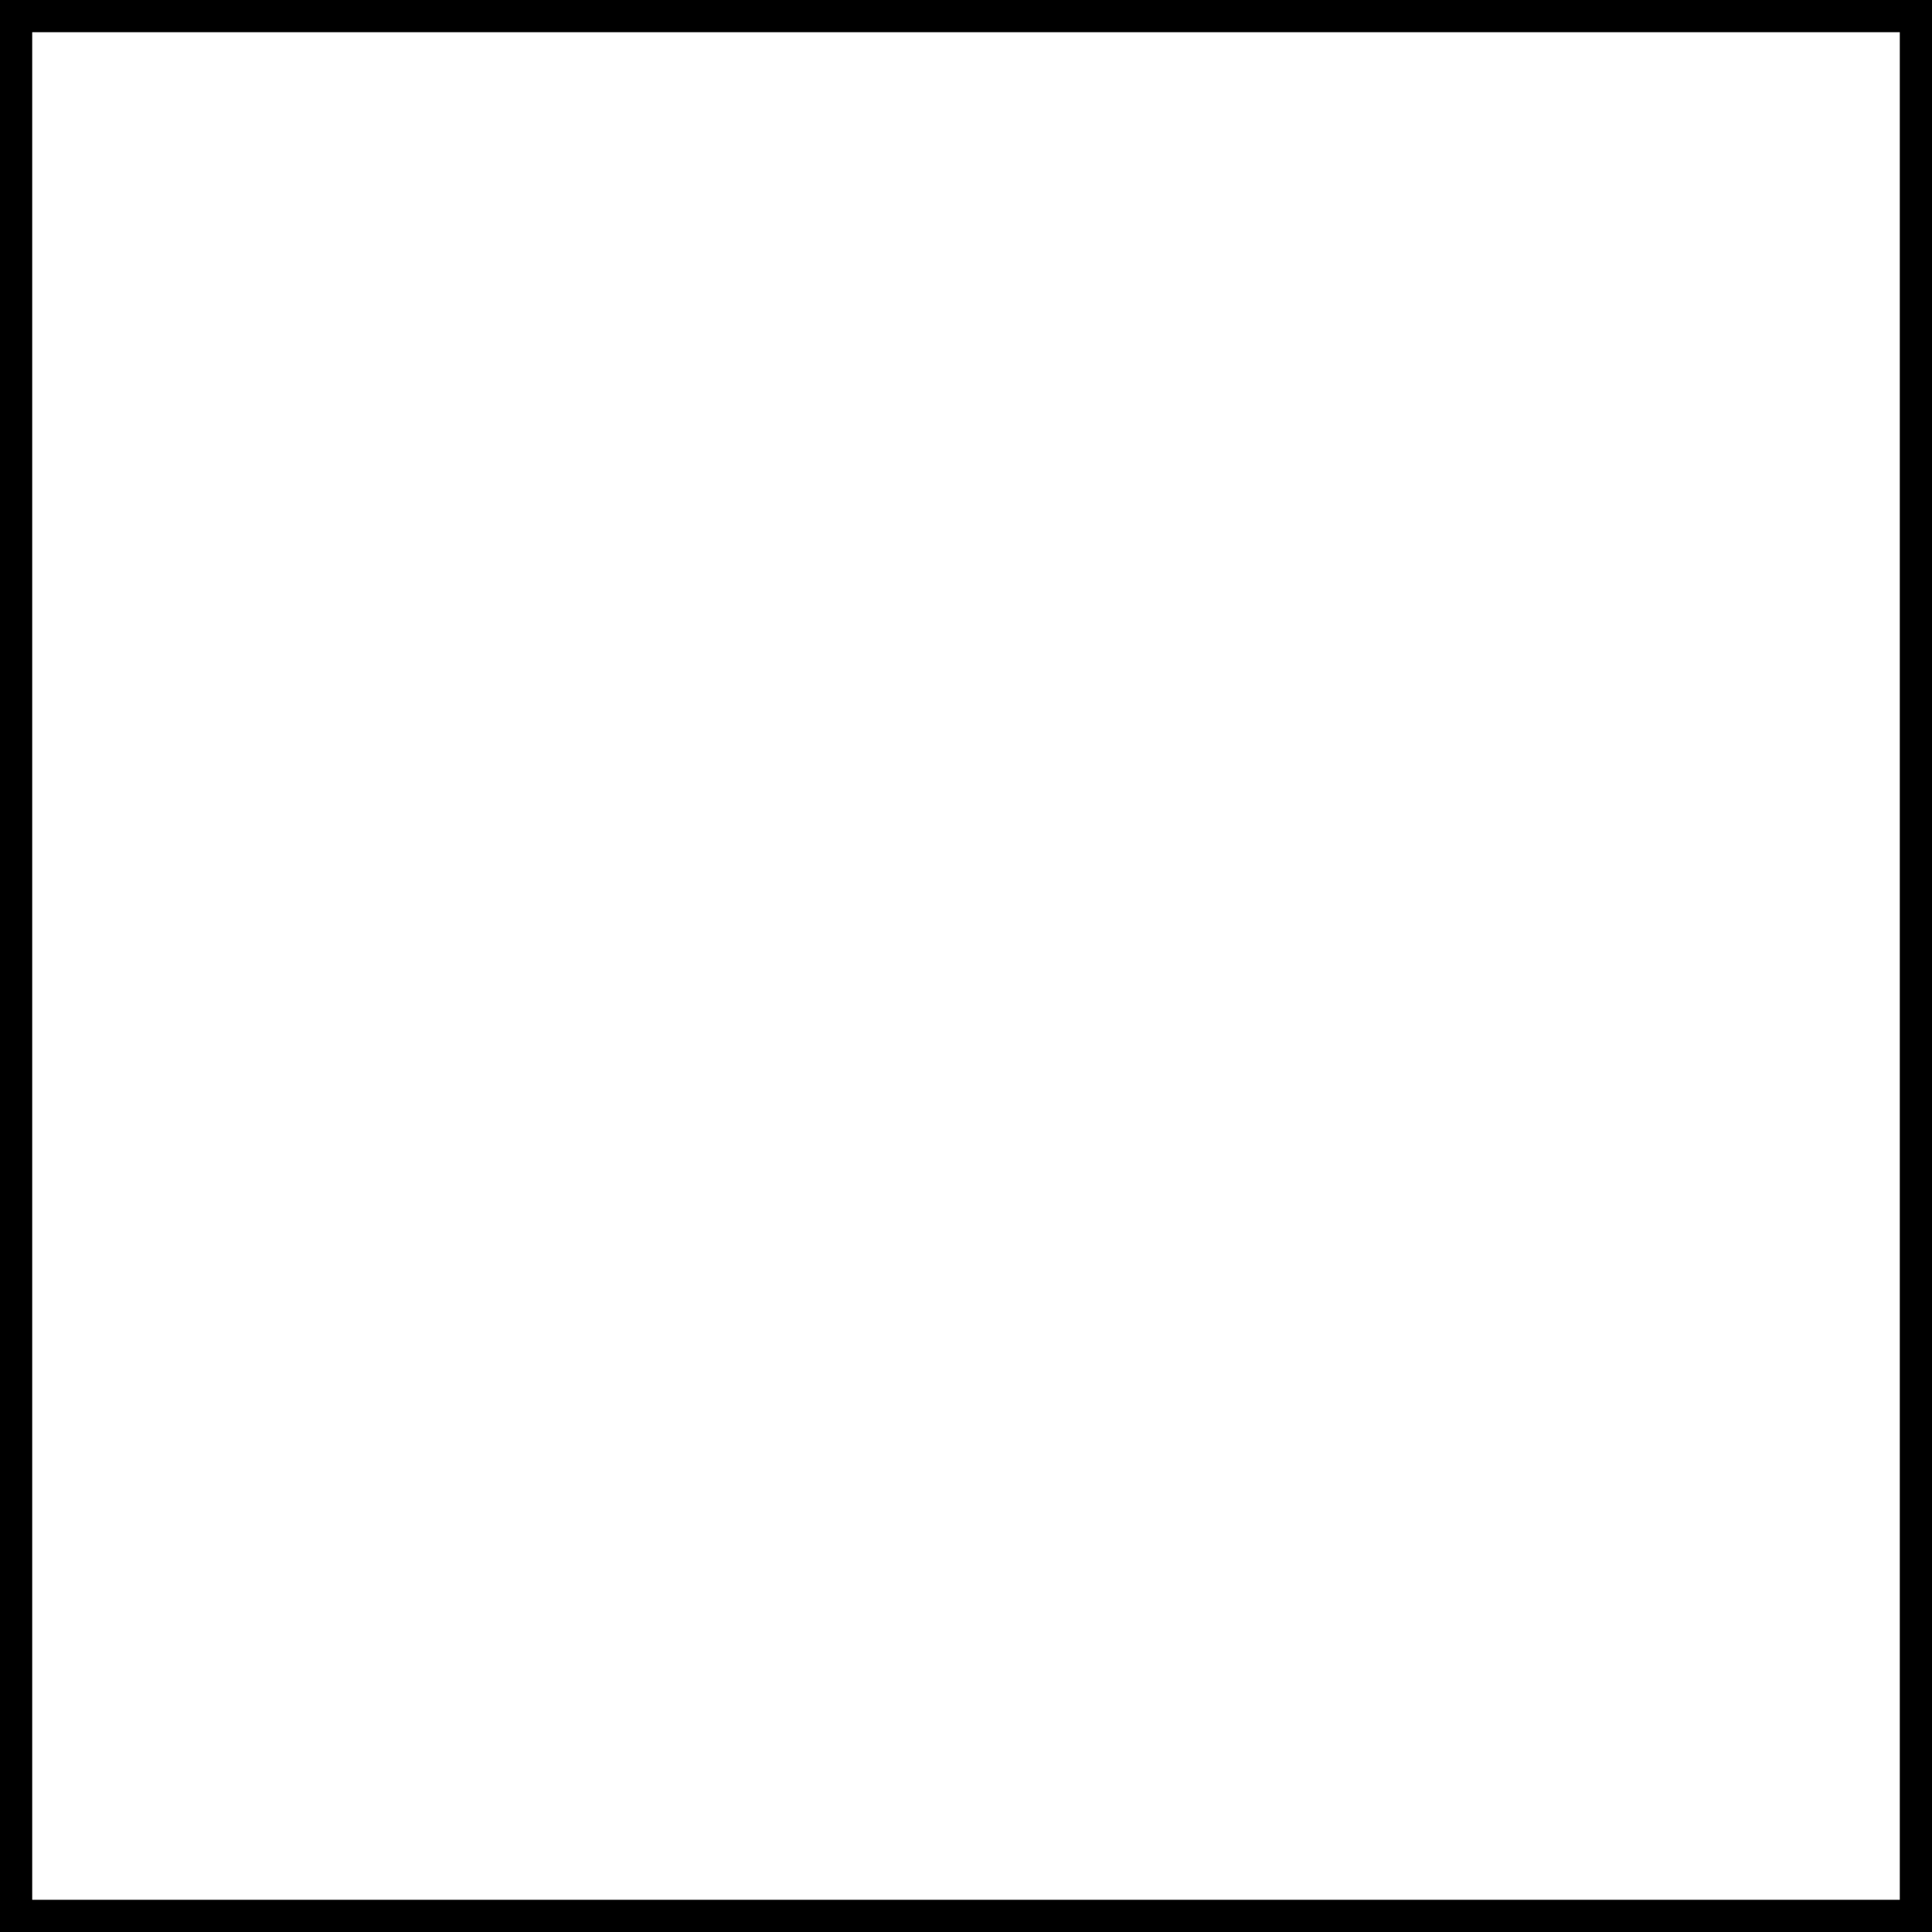
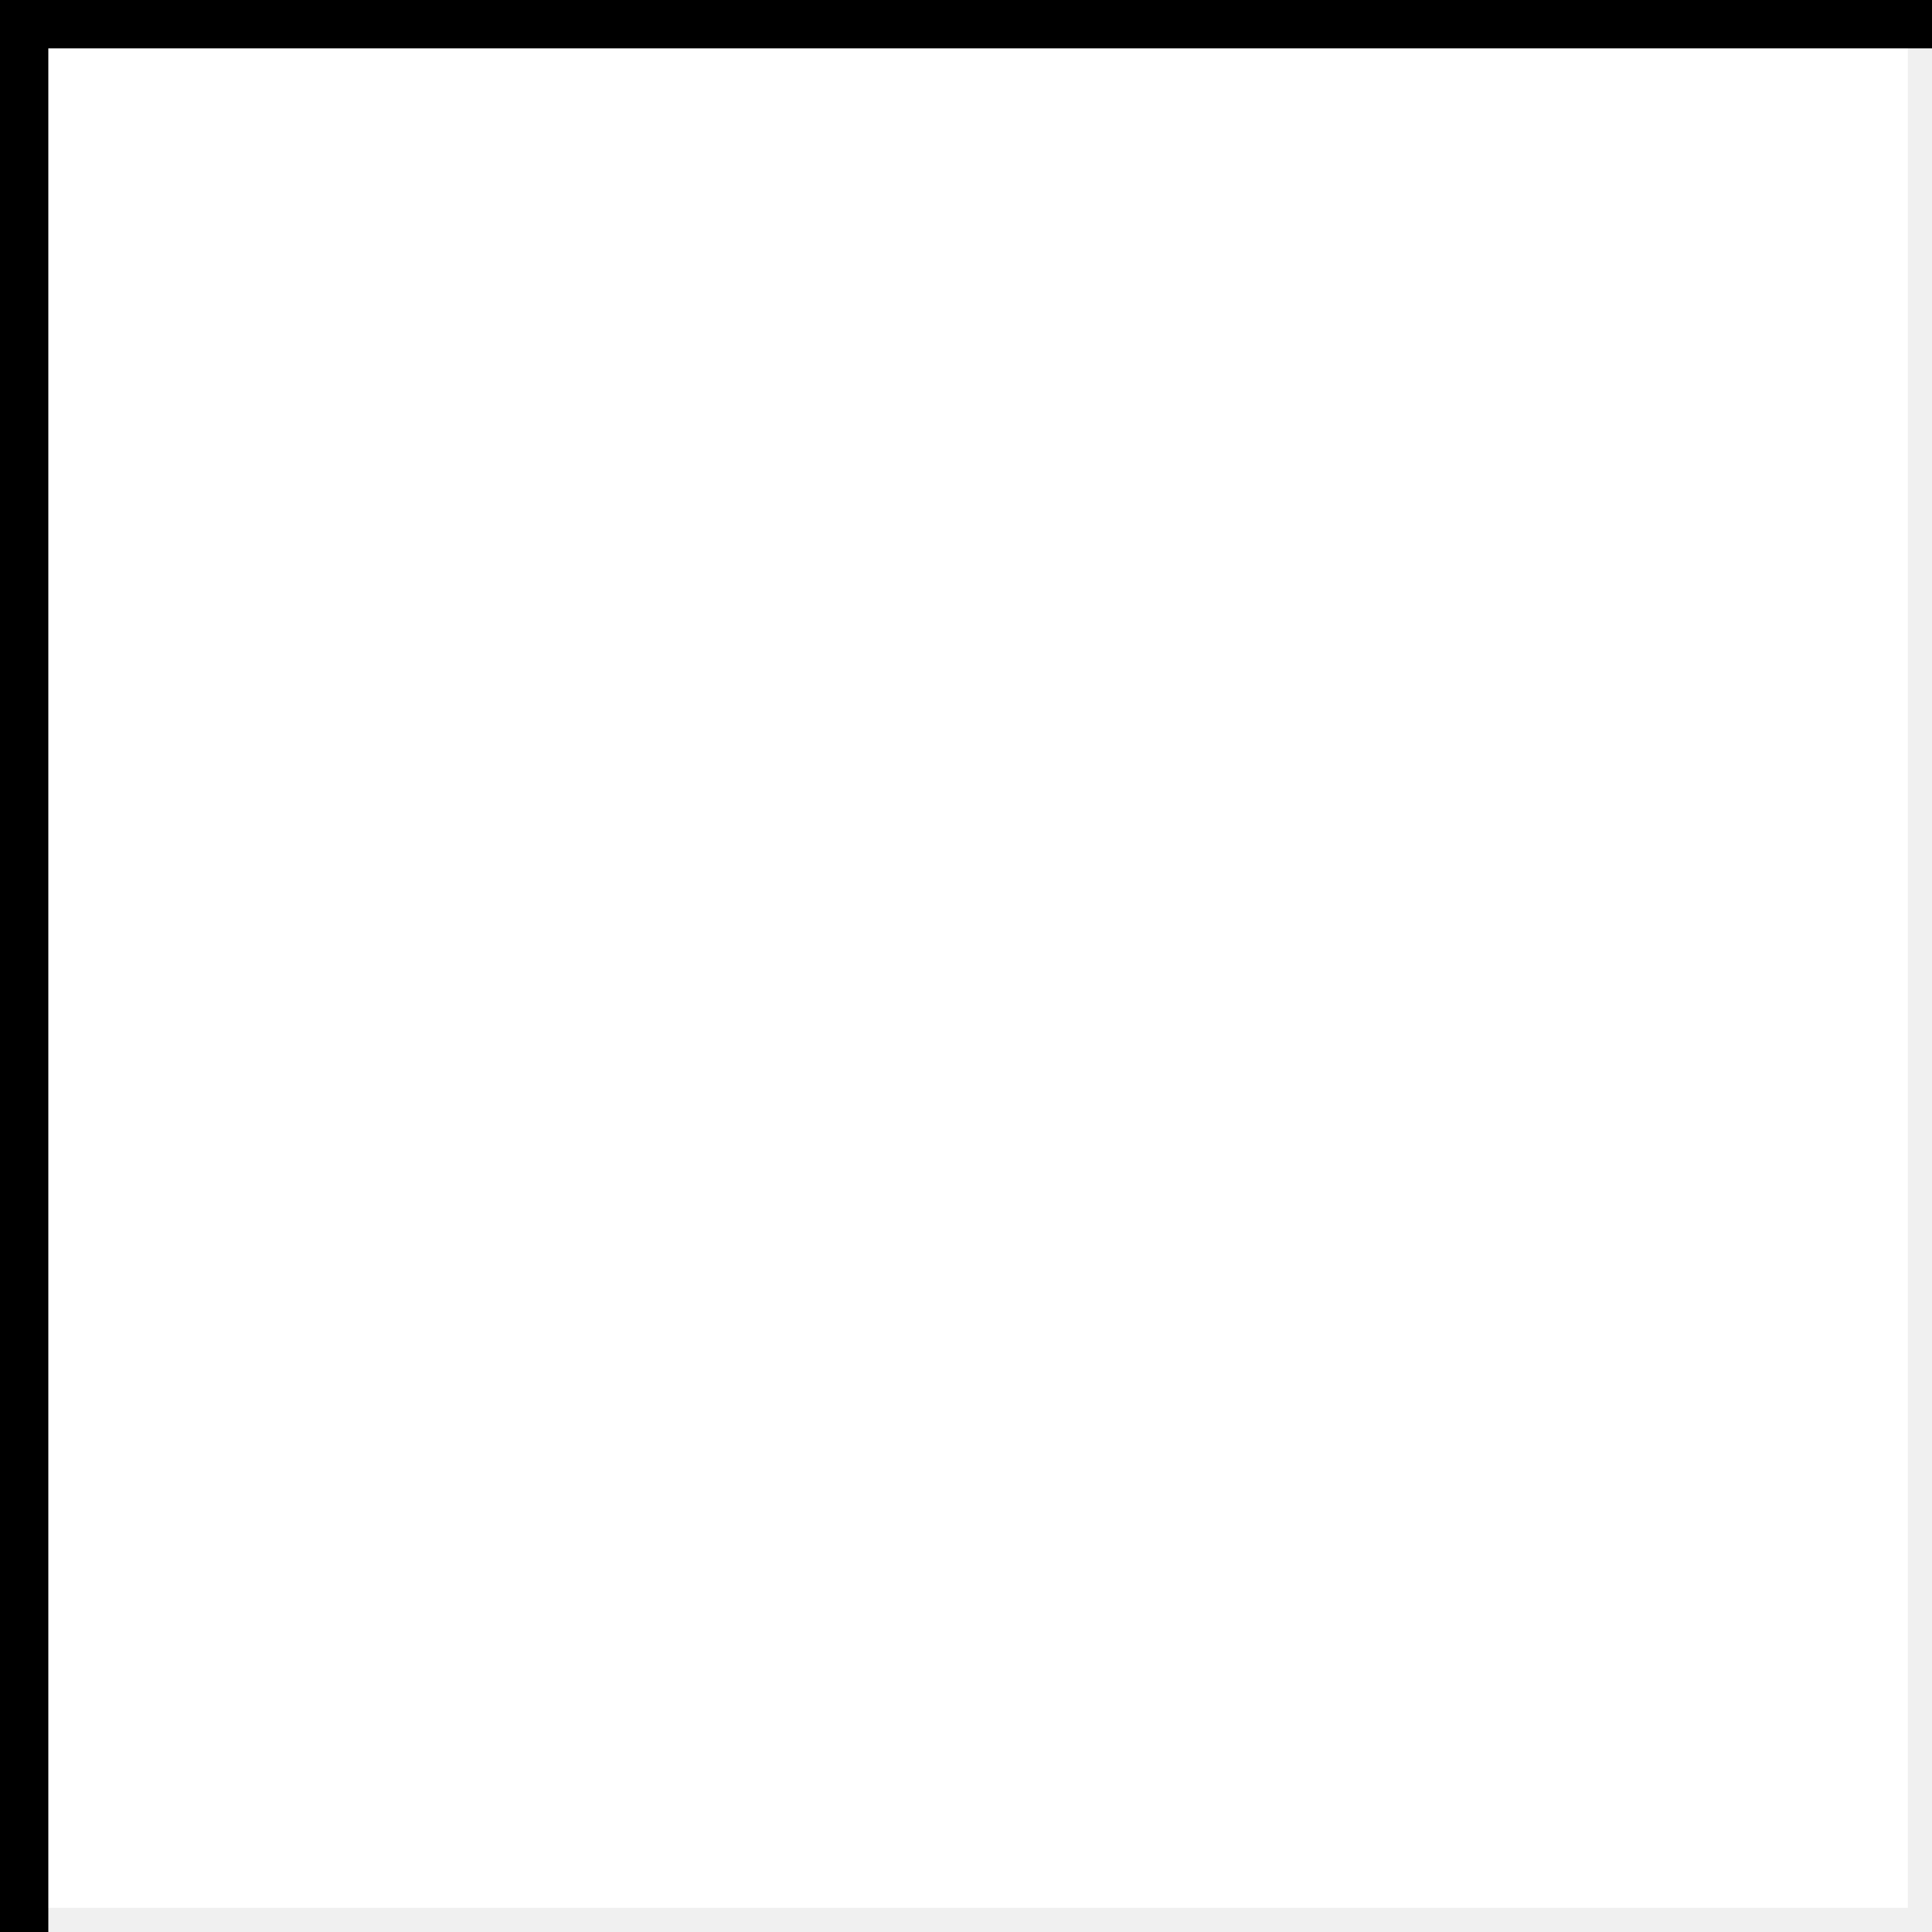
- <svg xmlns="http://www.w3.org/2000/svg" width="30" height="30" viewBox="0 0 30 30">
+ <svg xmlns="http://www.w3.org/2000/svg" width="20" height="20" viewBox="0 0 20 20">
  <g>
-     <rect x="0.25" y="0.25" width="29.5" height="29.5" fill="#fff" />
+     <rect x="0.25" y="0.25" width="19.5" height="19.5" fill="#fff" />
    <path d="M29.5.5v29H.5V.5h29M30,0H0V30H30V0Z" />
  </g>
</svg>
